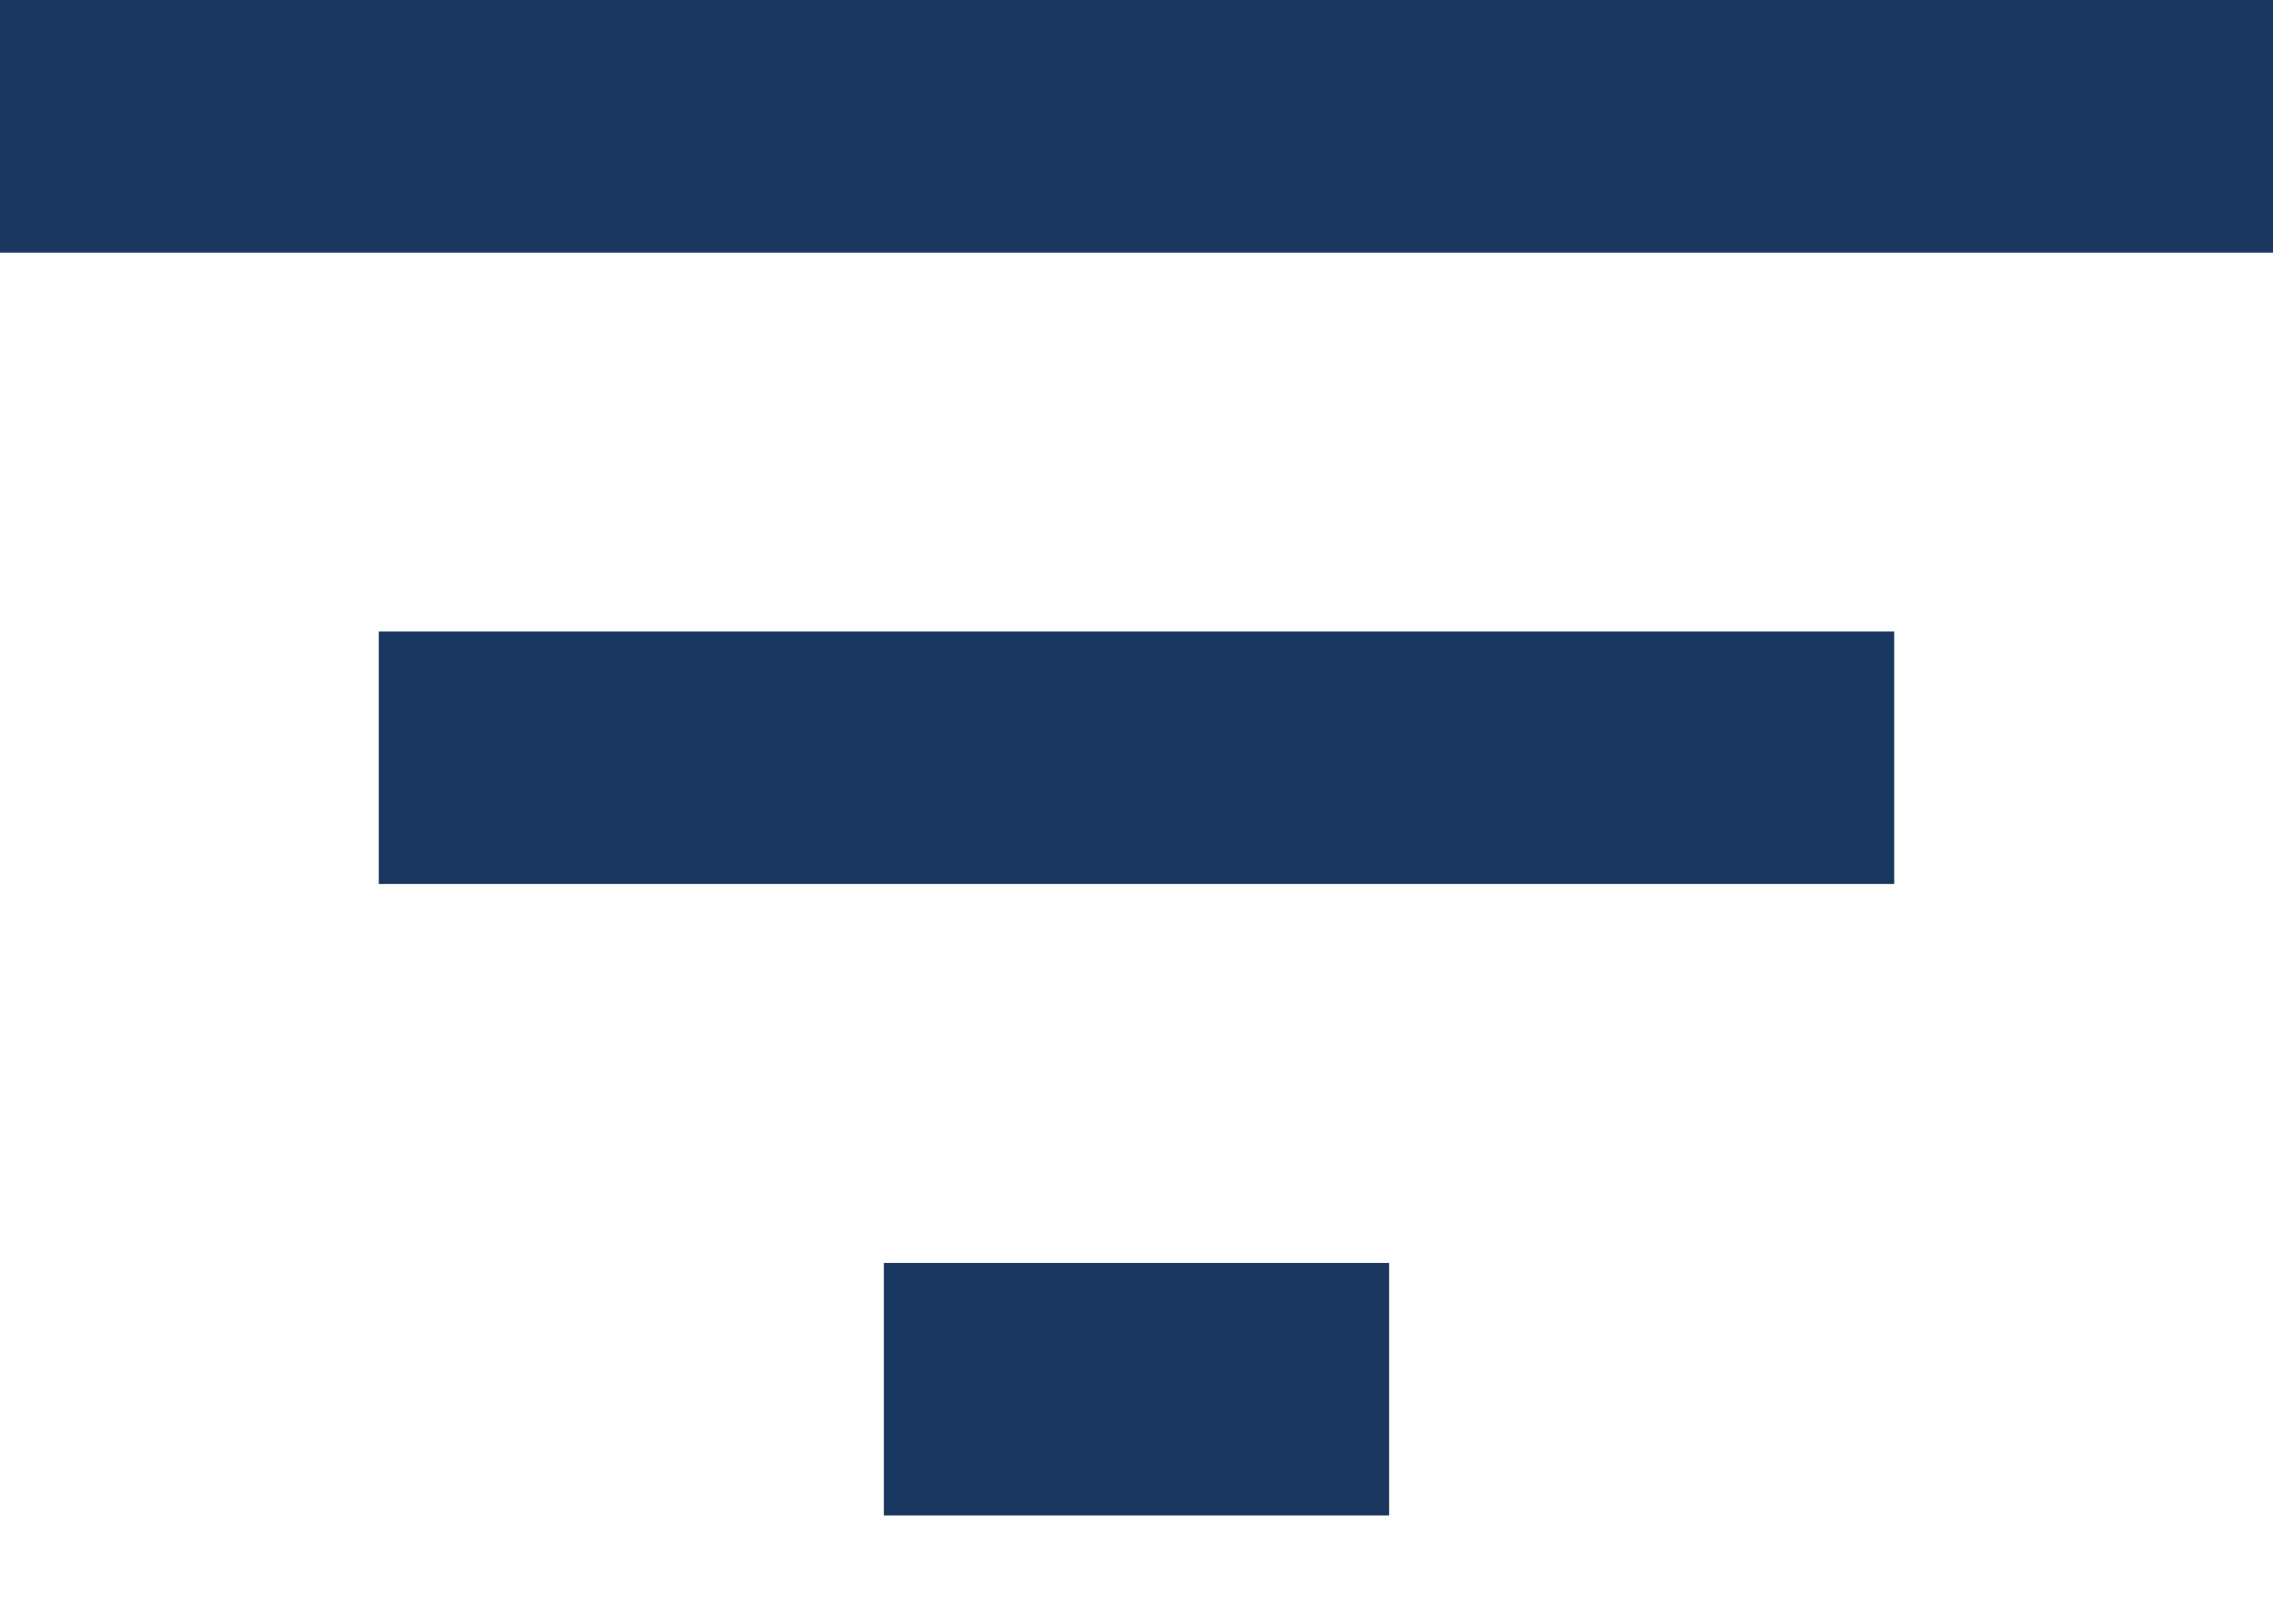
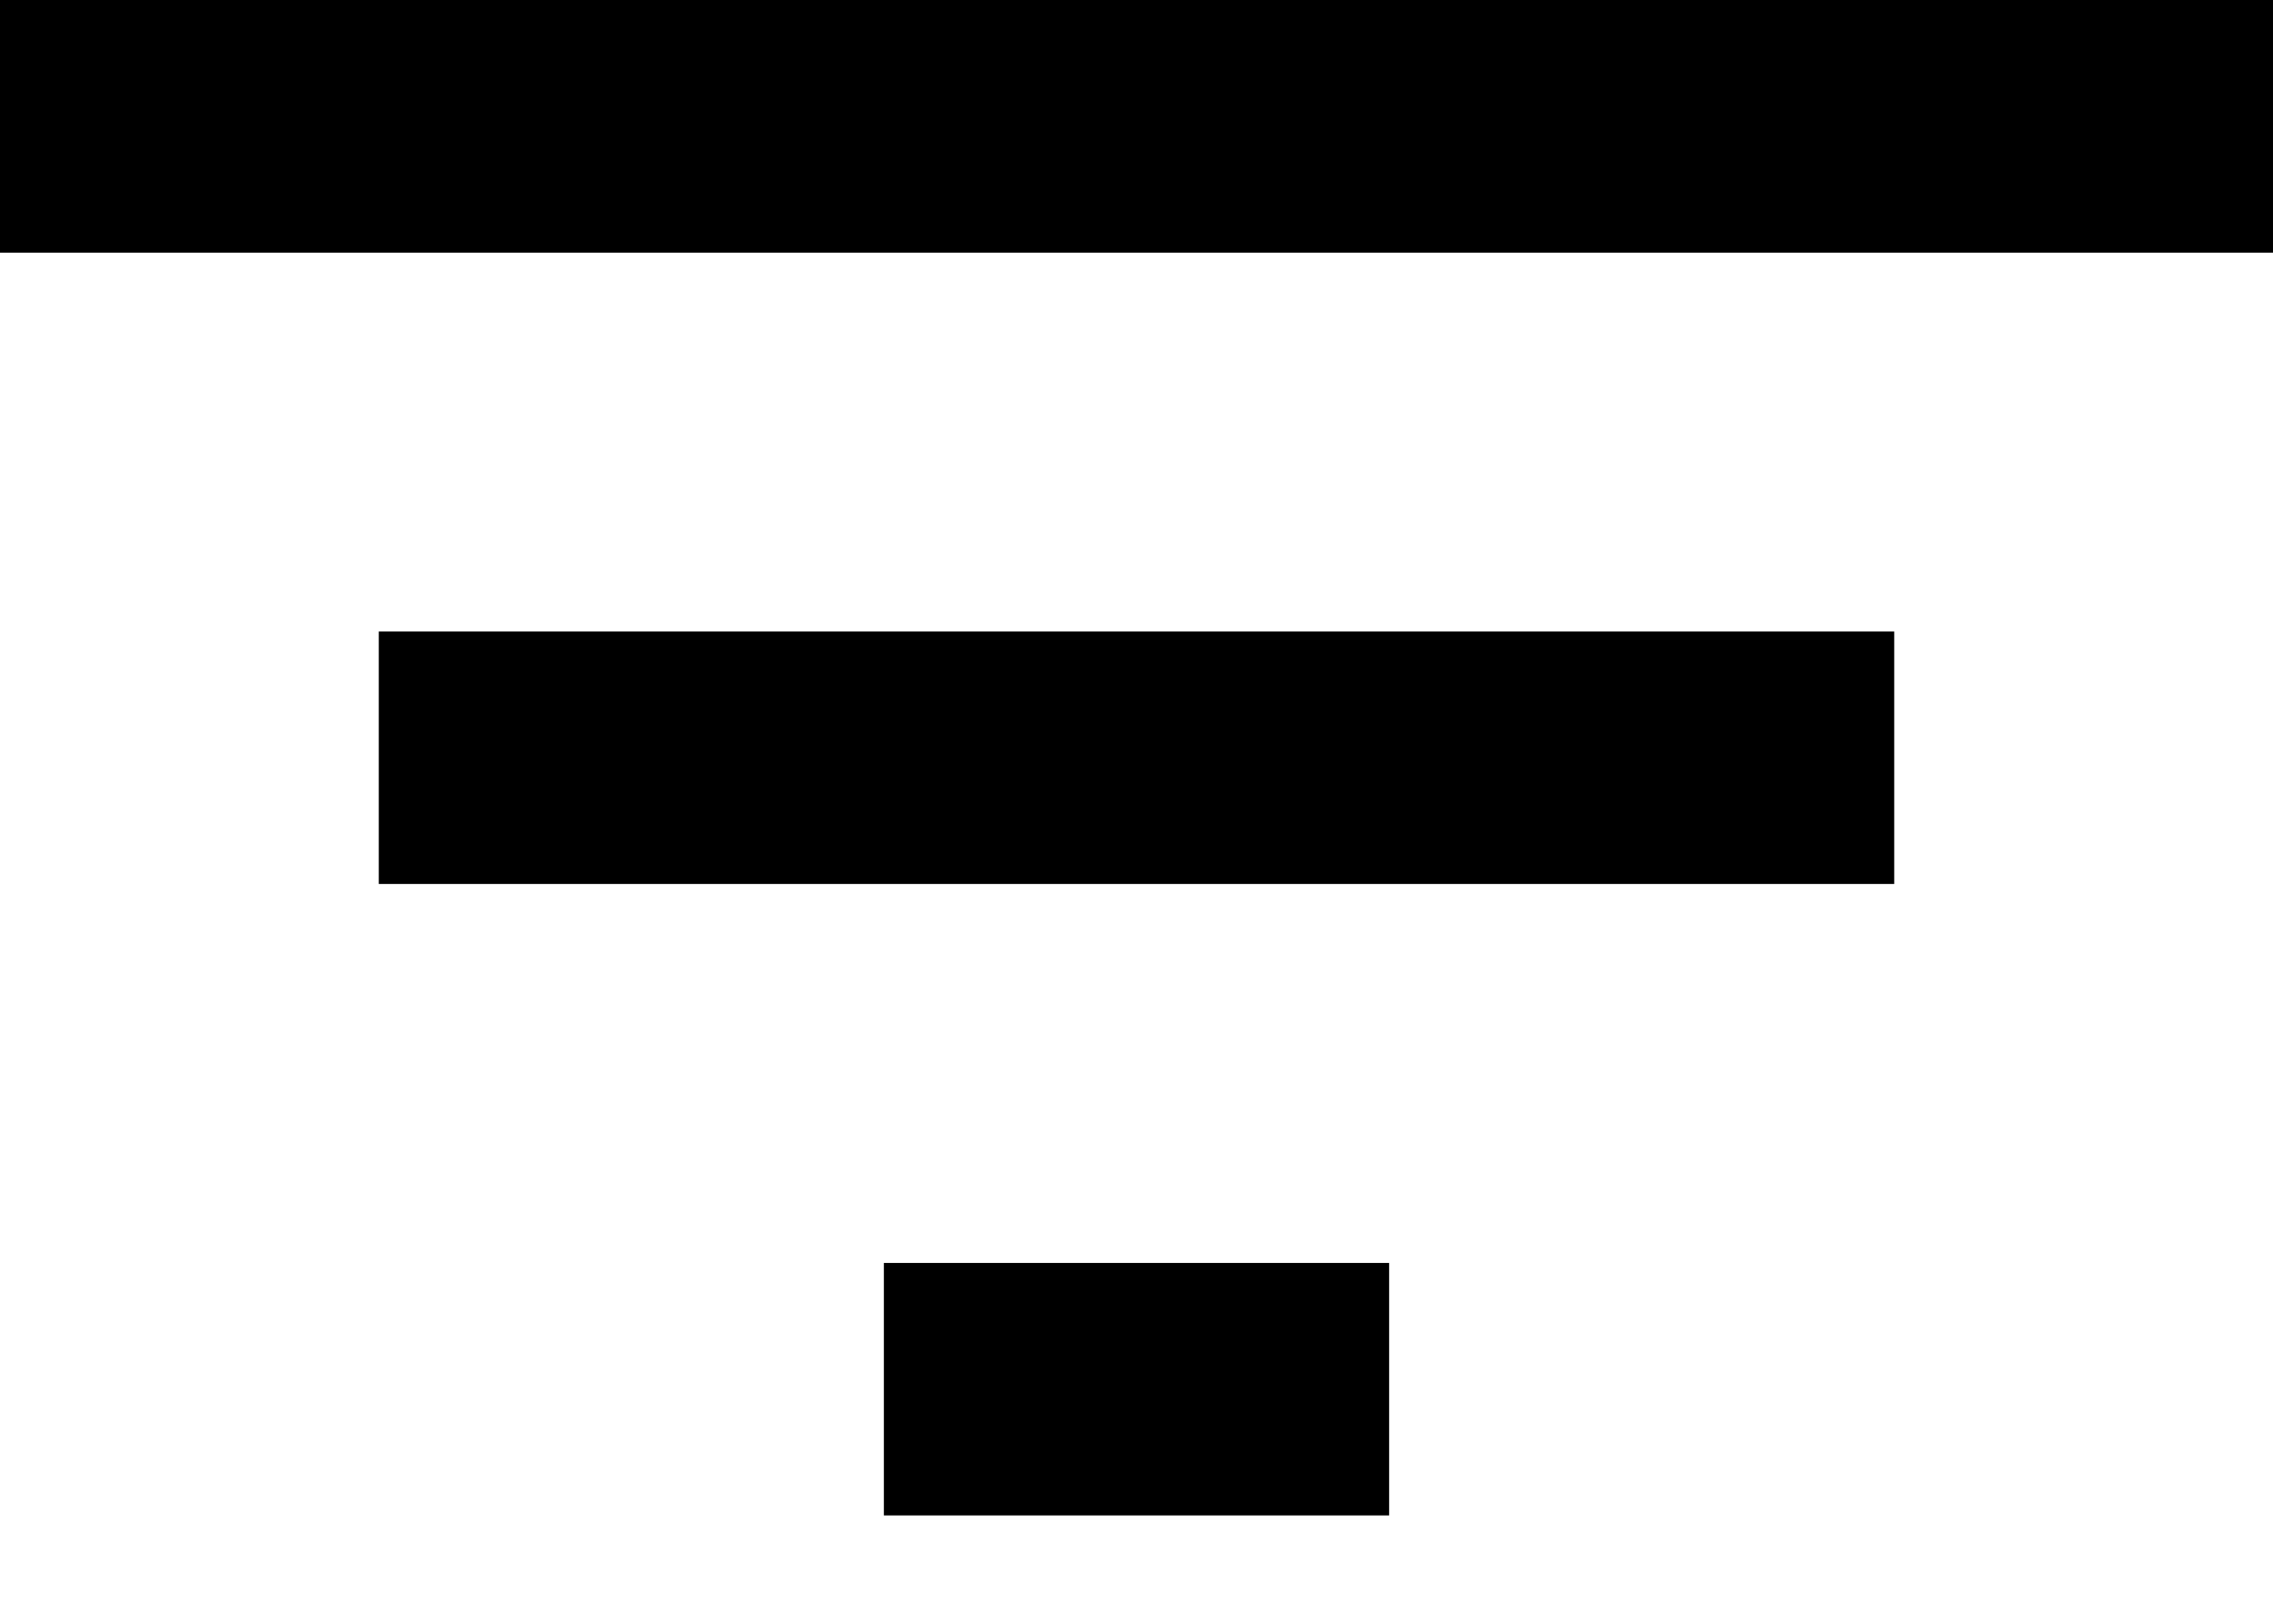
<svg xmlns="http://www.w3.org/2000/svg" width="14" height="10" viewBox="0 0 14 10" fill="none">
-   <path d="M5.444 9.333H8.556V7.778H5.444V9.333ZM0 0V1.556H14V0H0ZM2.333 5.444H11.667V3.889H2.333V5.444Z" fill="#1A3760" />
+   <path d="M5.444 9.333H8.556V7.778H5.444V9.333ZM0 0V1.556H14V0H0ZM2.333 5.444H11.667V3.889H2.333V5.444Z" fill="black" />
</svg>
